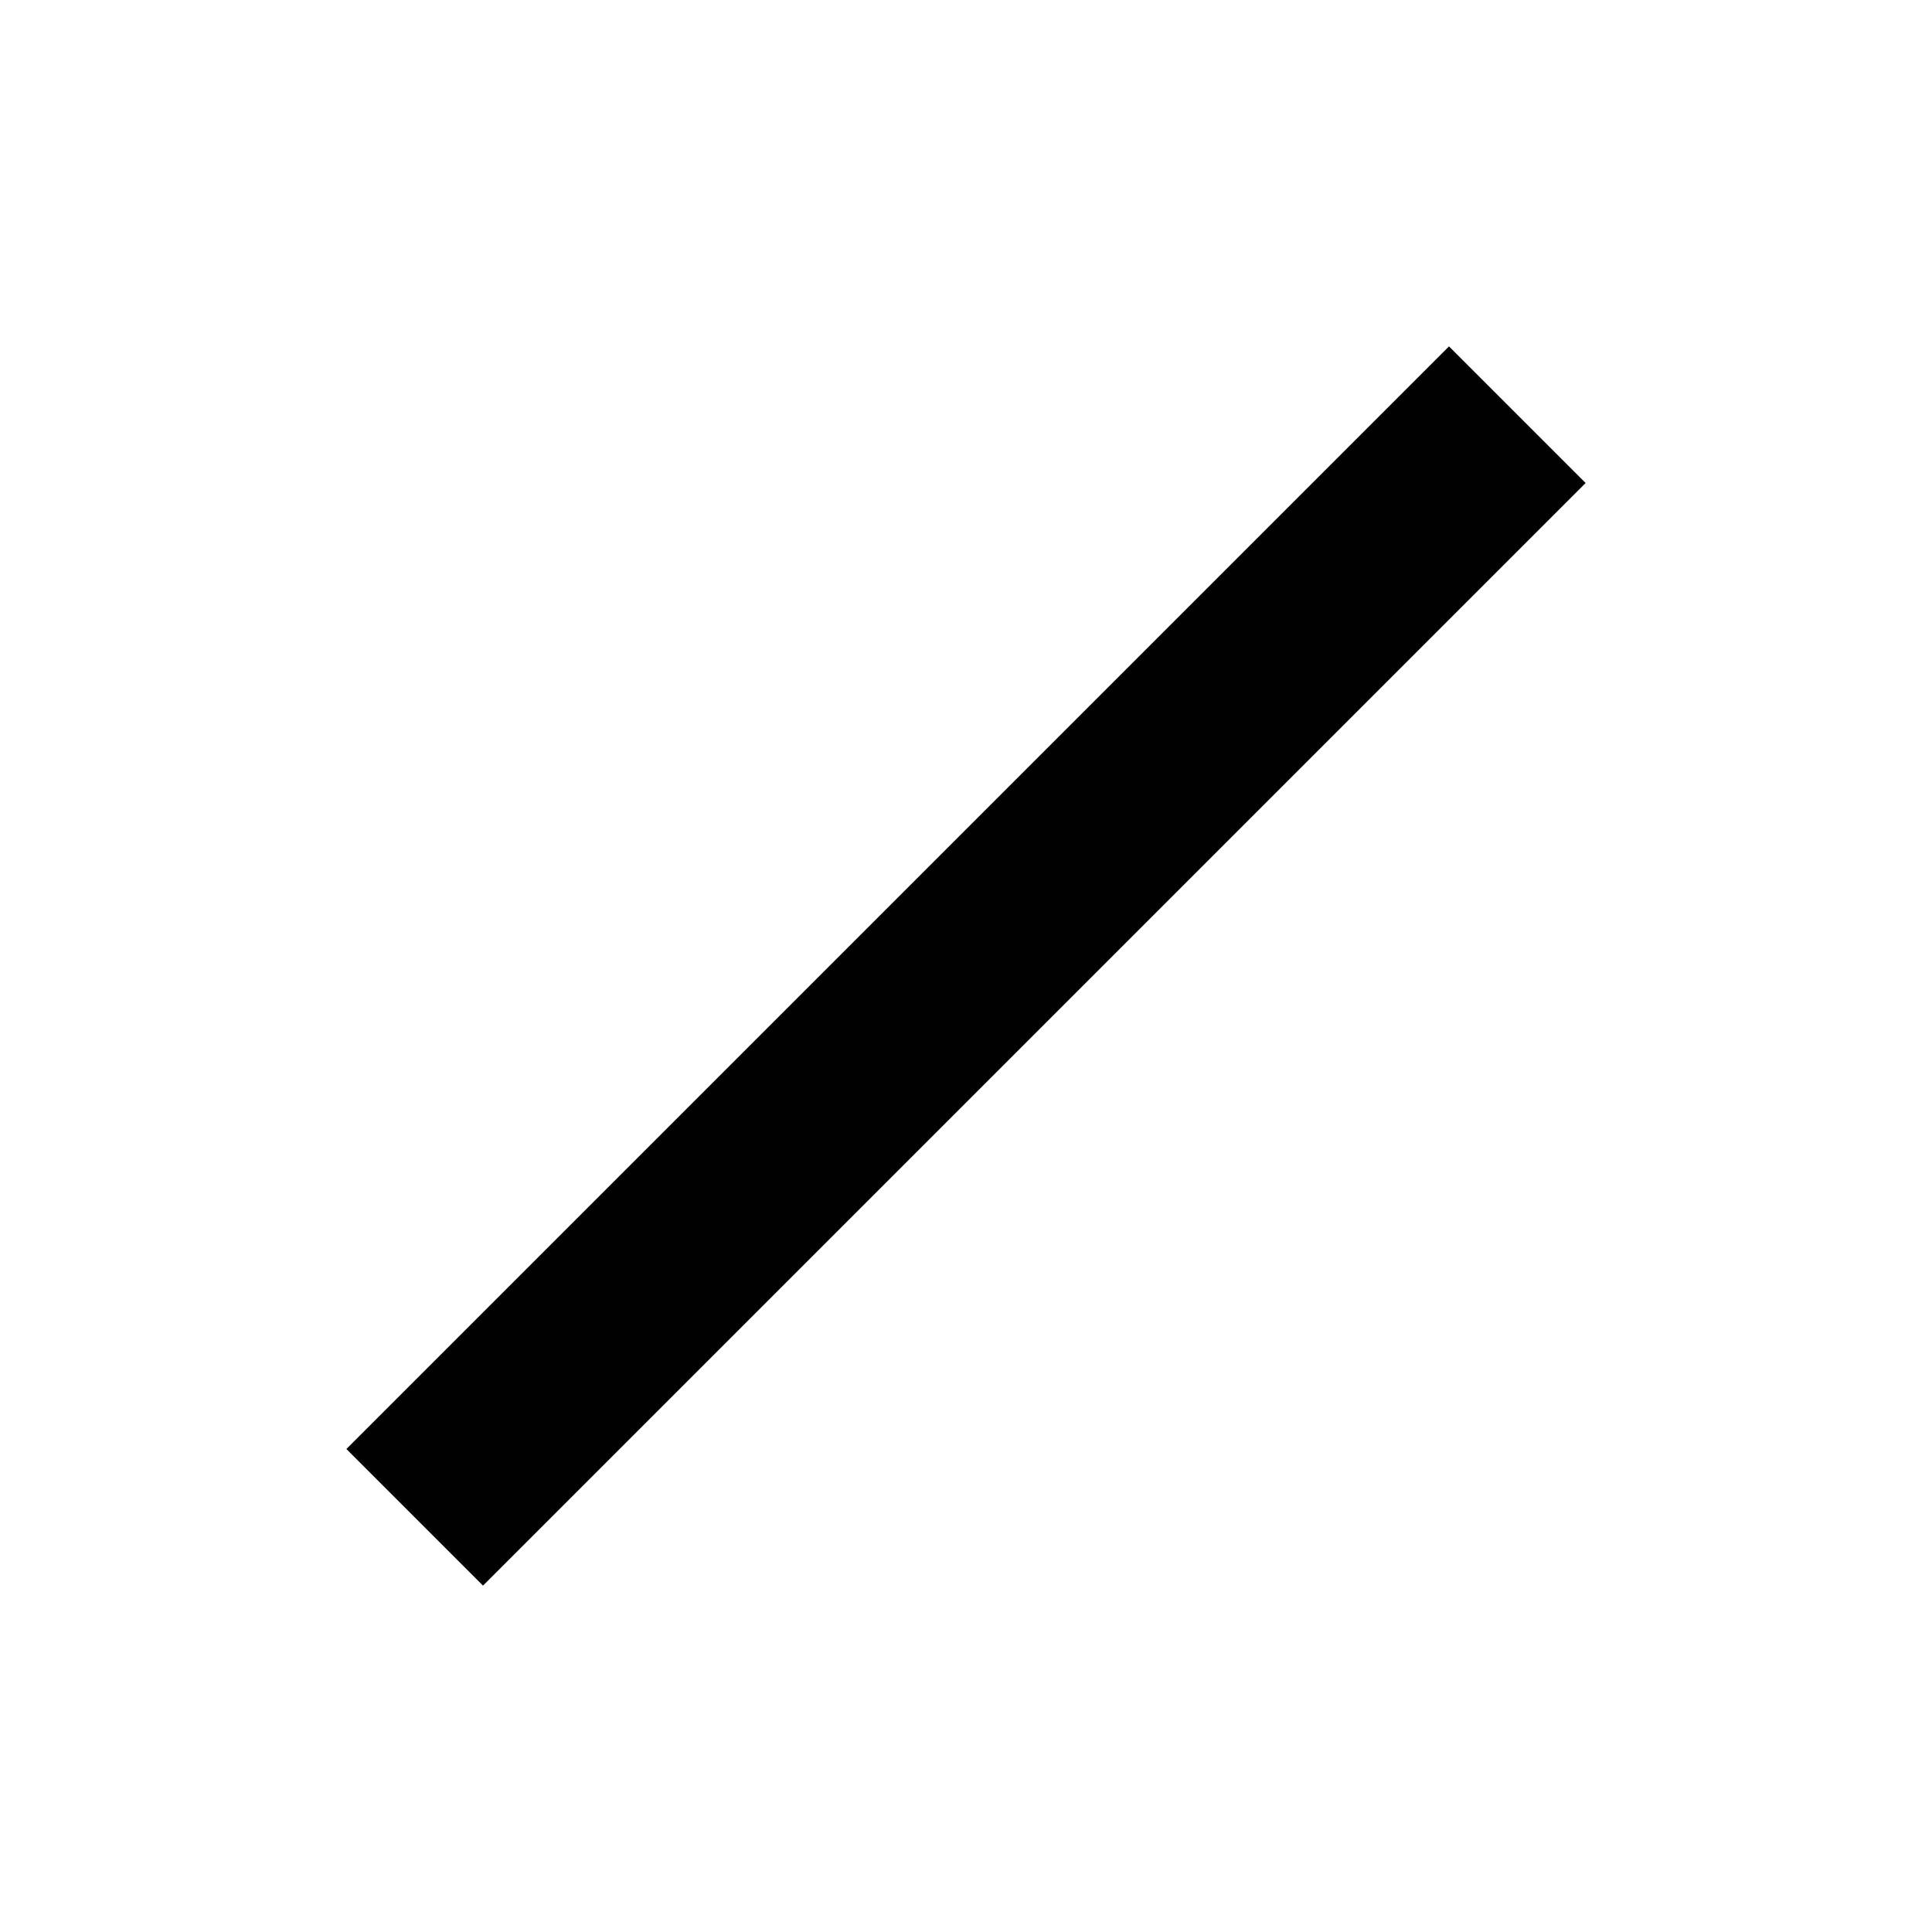
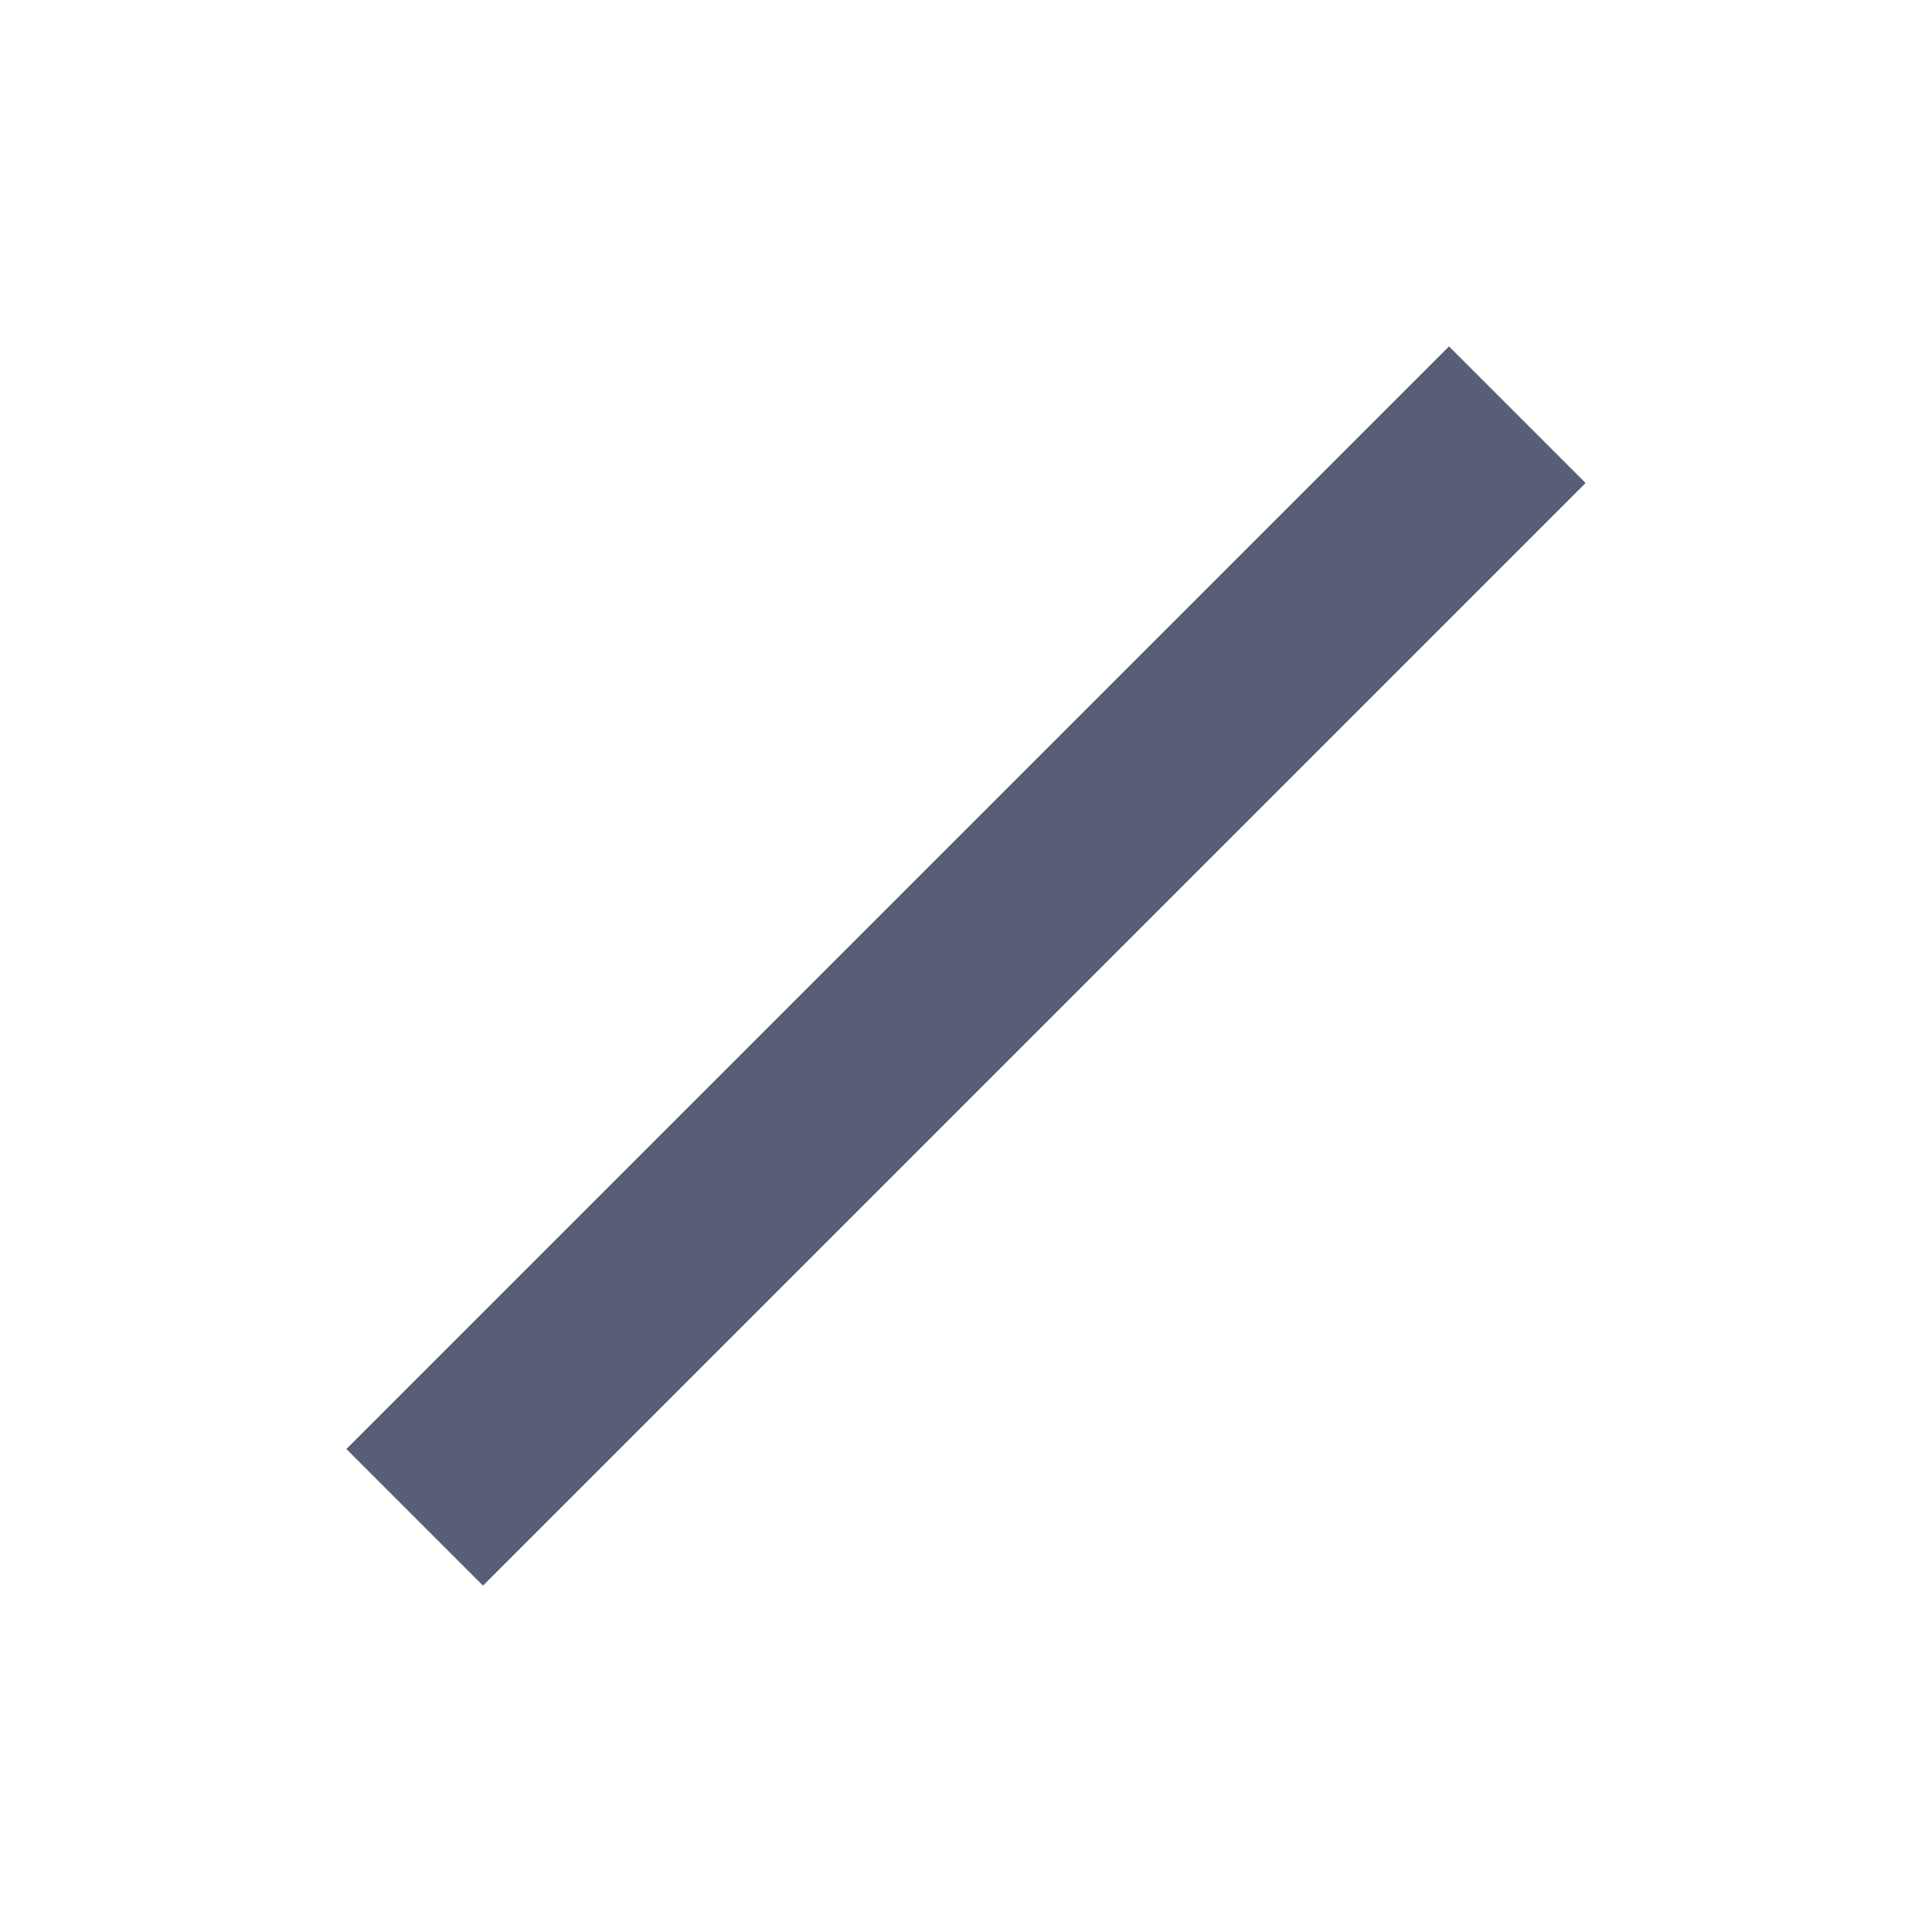
<svg xmlns="http://www.w3.org/2000/svg" width="20px" height="20px" viewBox="0 0 20 20" version="1.1">
  <defs />
-   <g stroke="none" stroke-width="1" fill="none" fill-rule="evenodd" stroke-linecap="square">
-     <g stroke="currentColor" stroke-width="2">
-       <path d="M5,15 L15,5" />
+   <g id="Page-1" stroke="none" stroke-width="1" fill="none" fill-rule="evenodd" stroke-linecap="square">
+     <g id="line" stroke="#575E75" stroke-width="2">
+       <path d="M5,15 L15,5" id="Line" />
    </g>
  </g>
</svg>
